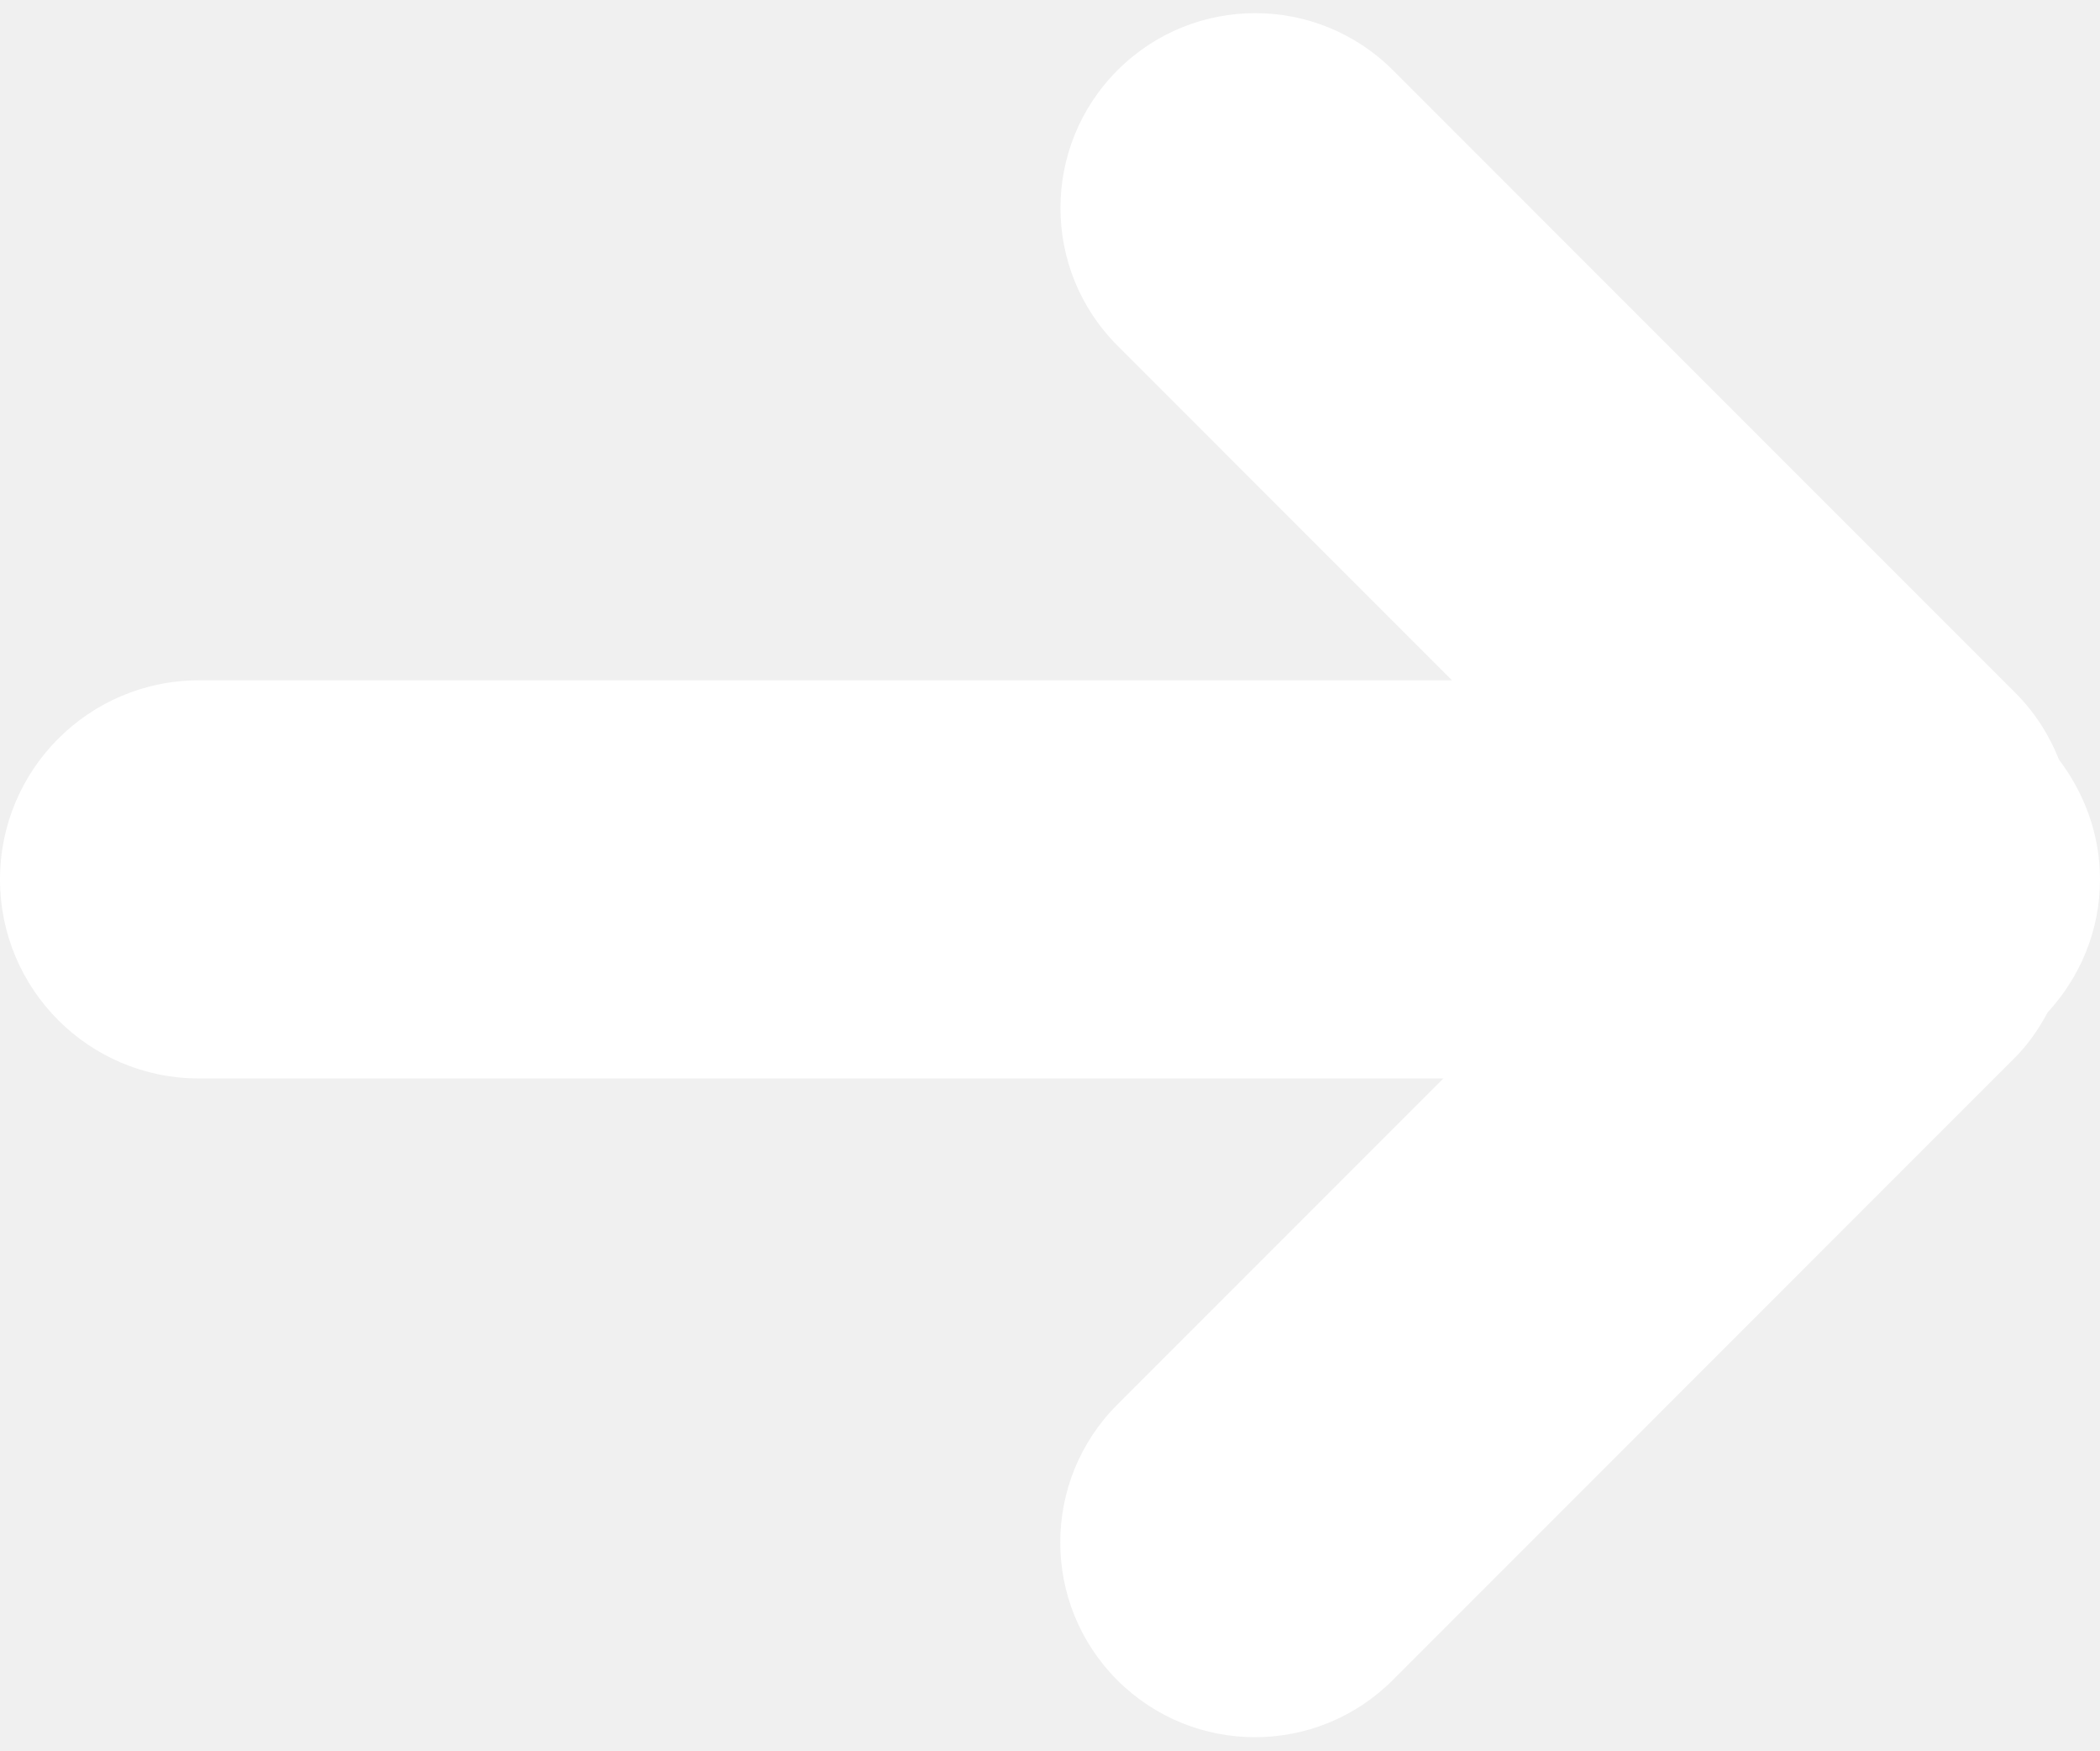
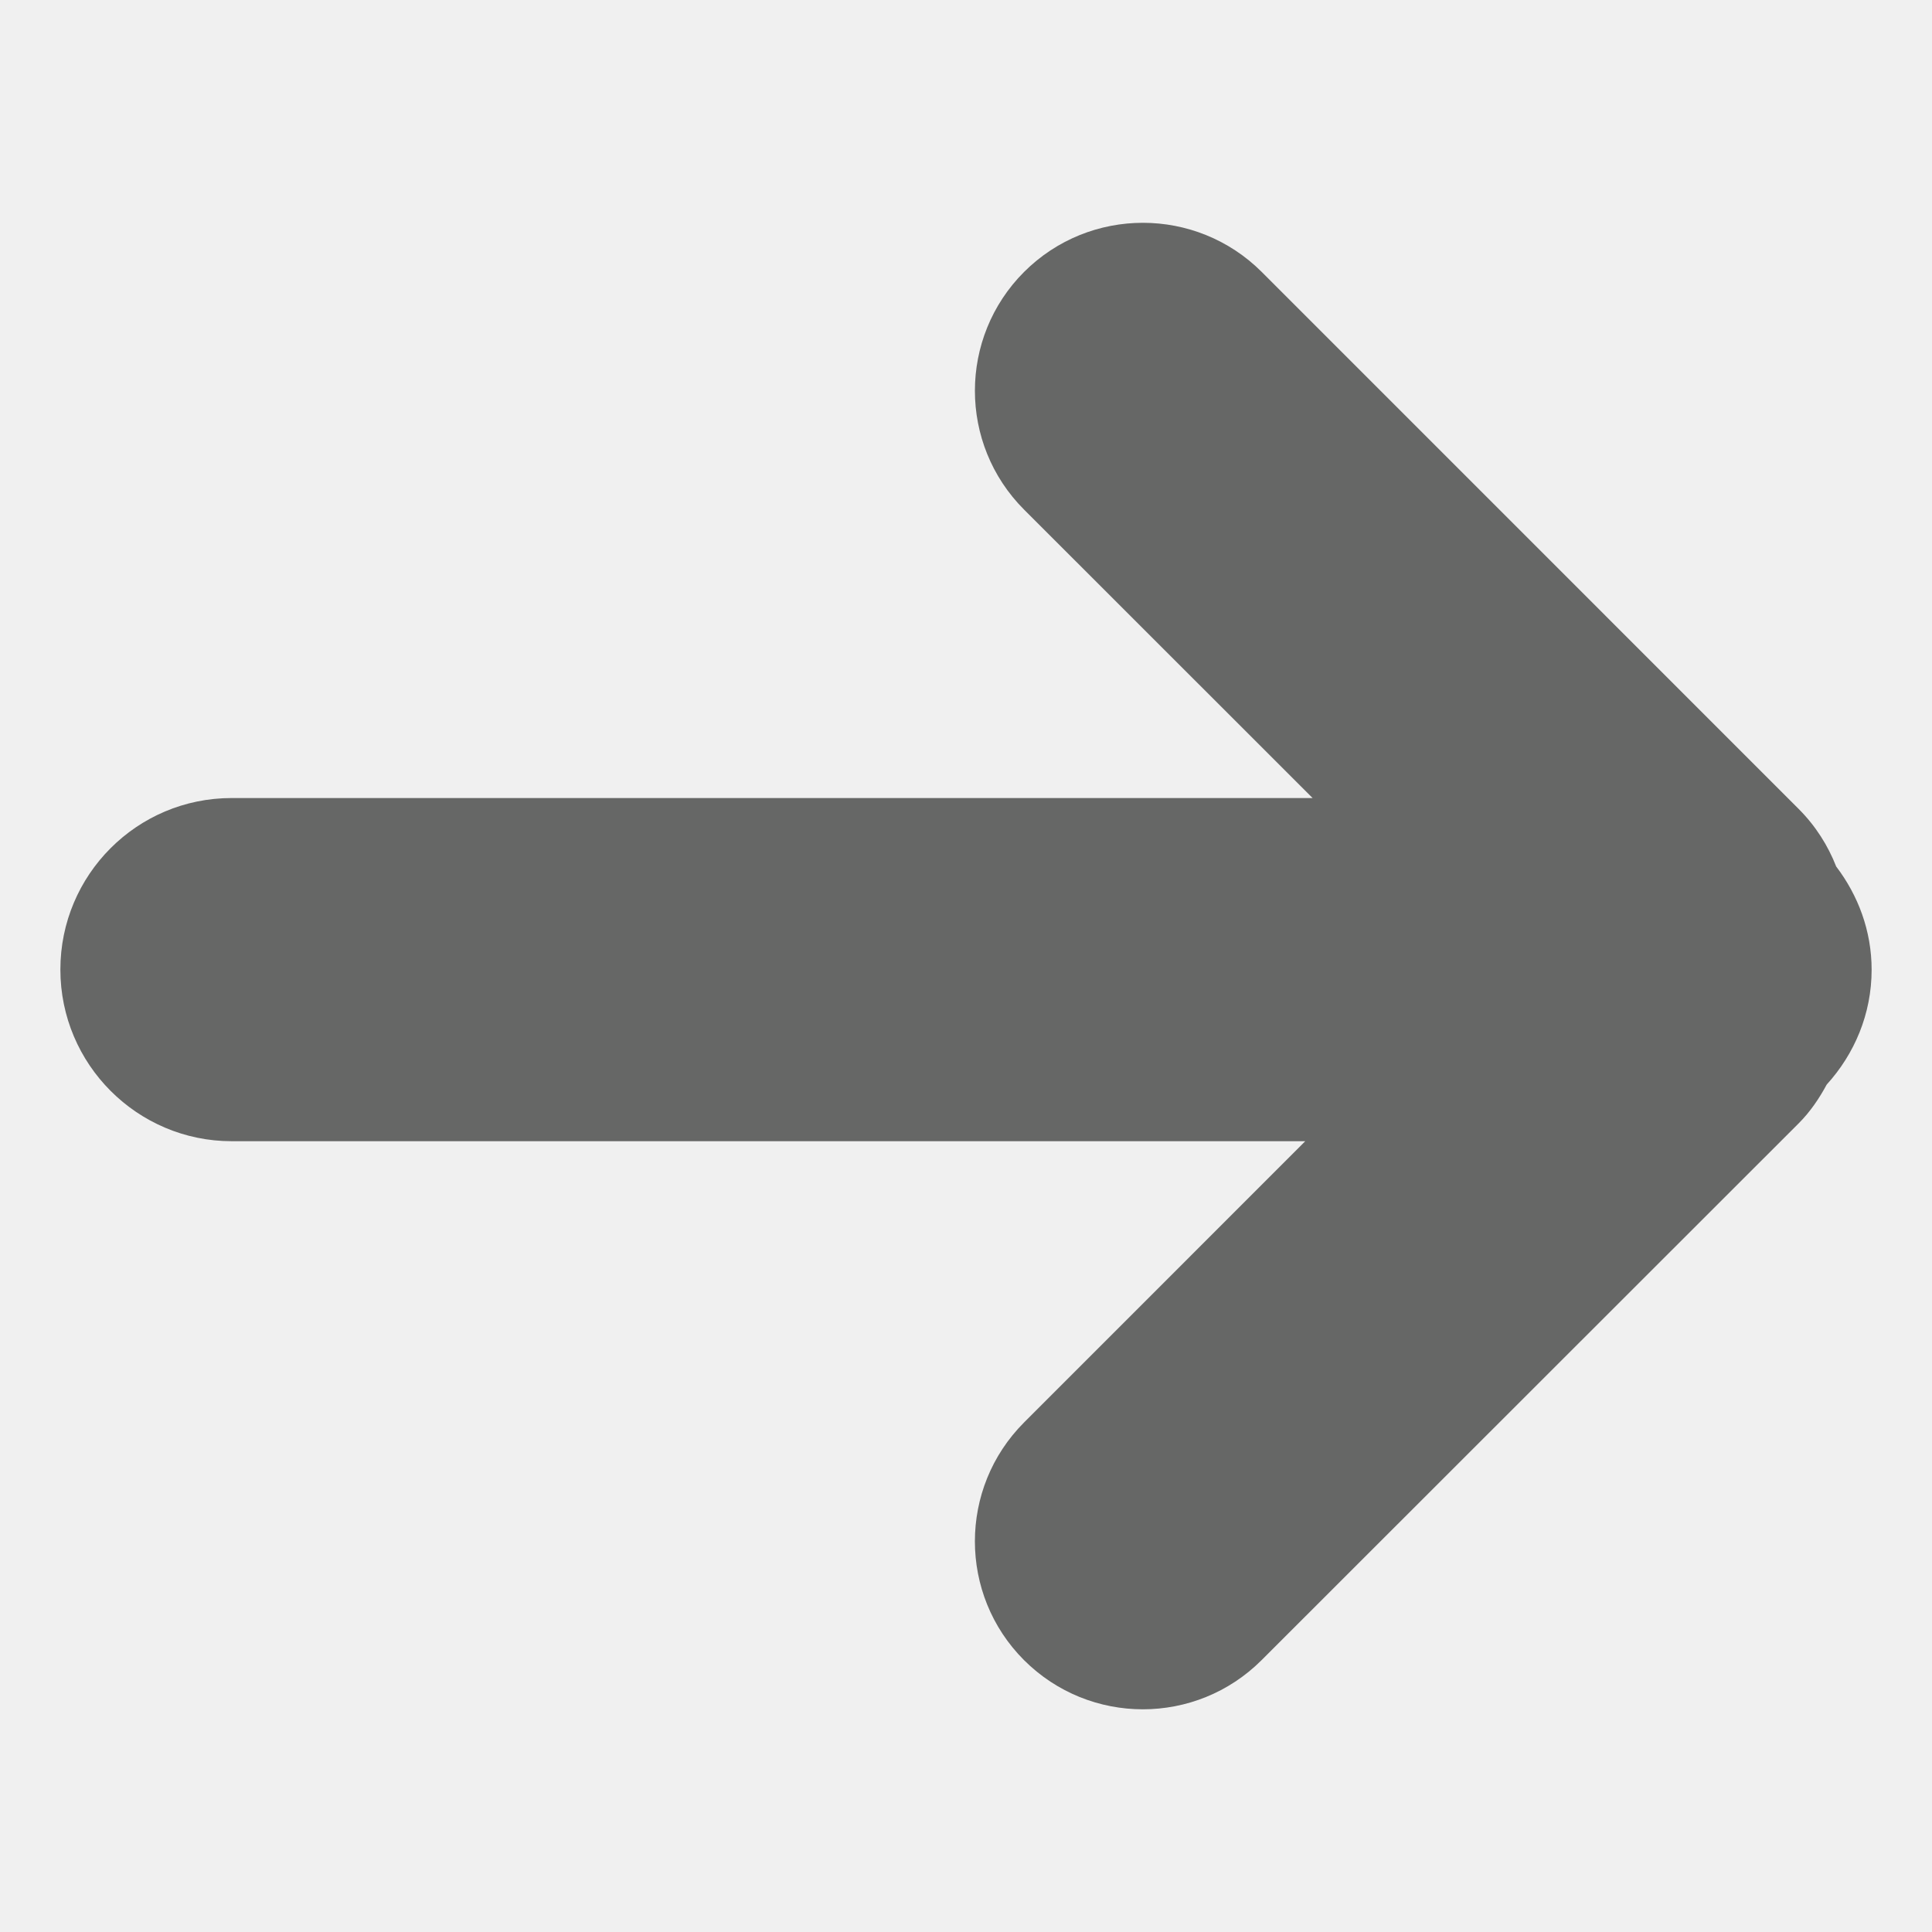
- <svg xmlns="http://www.w3.org/2000/svg" version="1.1" id="Layer_1" x="0px" y="0px" width="24px" height="20px" viewBox="0 0 24 20" enable-background="new 0 0 24 20" xml:space="preserve">
-   <path fill="#FFFFFF" d="M24,10.048c0-0.517-0.18-0.987-0.469-1.369c-0.109-0.276-0.272-0.536-0.496-0.76l-7.116-7.117  c-0.87-0.869-2.278-0.869-3.147,0c-0.87,0.87-0.87,2.279,0,3.148l3.822,3.823H2.273C1.018,7.774,0,8.792,0,10.048  c0,1.257,1.018,2.274,2.273,2.274h14.223l-3.727,3.727c-0.869,0.869-0.869,2.279,0,3.148c0.871,0.869,2.277,0.869,3.147,0  l7.116-7.117c0.152-0.153,0.271-0.329,0.369-0.512C23.771,11.166,24,10.635,24,10.048z" />
+ <svg xmlns="http://www.w3.org/2000/svg" version="1.1" id="Layer_1" x="0px" y="0px" width="32px" height="32px" viewBox="0 0 32 32" enable-background="new 0 0 32 32" xml:space="preserve">
+   <path fill="#666766" d="M31,16.062c0-0.646-0.225-1.234-0.587-1.71c-0.136-0.347-0.34-0.671-0.619-0.951l-8.896-8.897  c-1.088-1.085-2.849-1.085-3.936,0c-1.086,1.087-1.086,2.85,0,3.937l4.779,4.777H3.838C2.268,13.217,1,14.491,1,16.059  c0,1.57,1.275,2.843,2.838,2.843h17.781l-4.658,4.659c-1.085,1.087-1.085,2.85,0,3.936c1.088,1.086,2.848,1.086,3.935,0l8.898-8.893  c0.191-0.192,0.339-0.412,0.462-0.64C30.714,17.46,31,16.796,31,16.062z" />
</svg>
